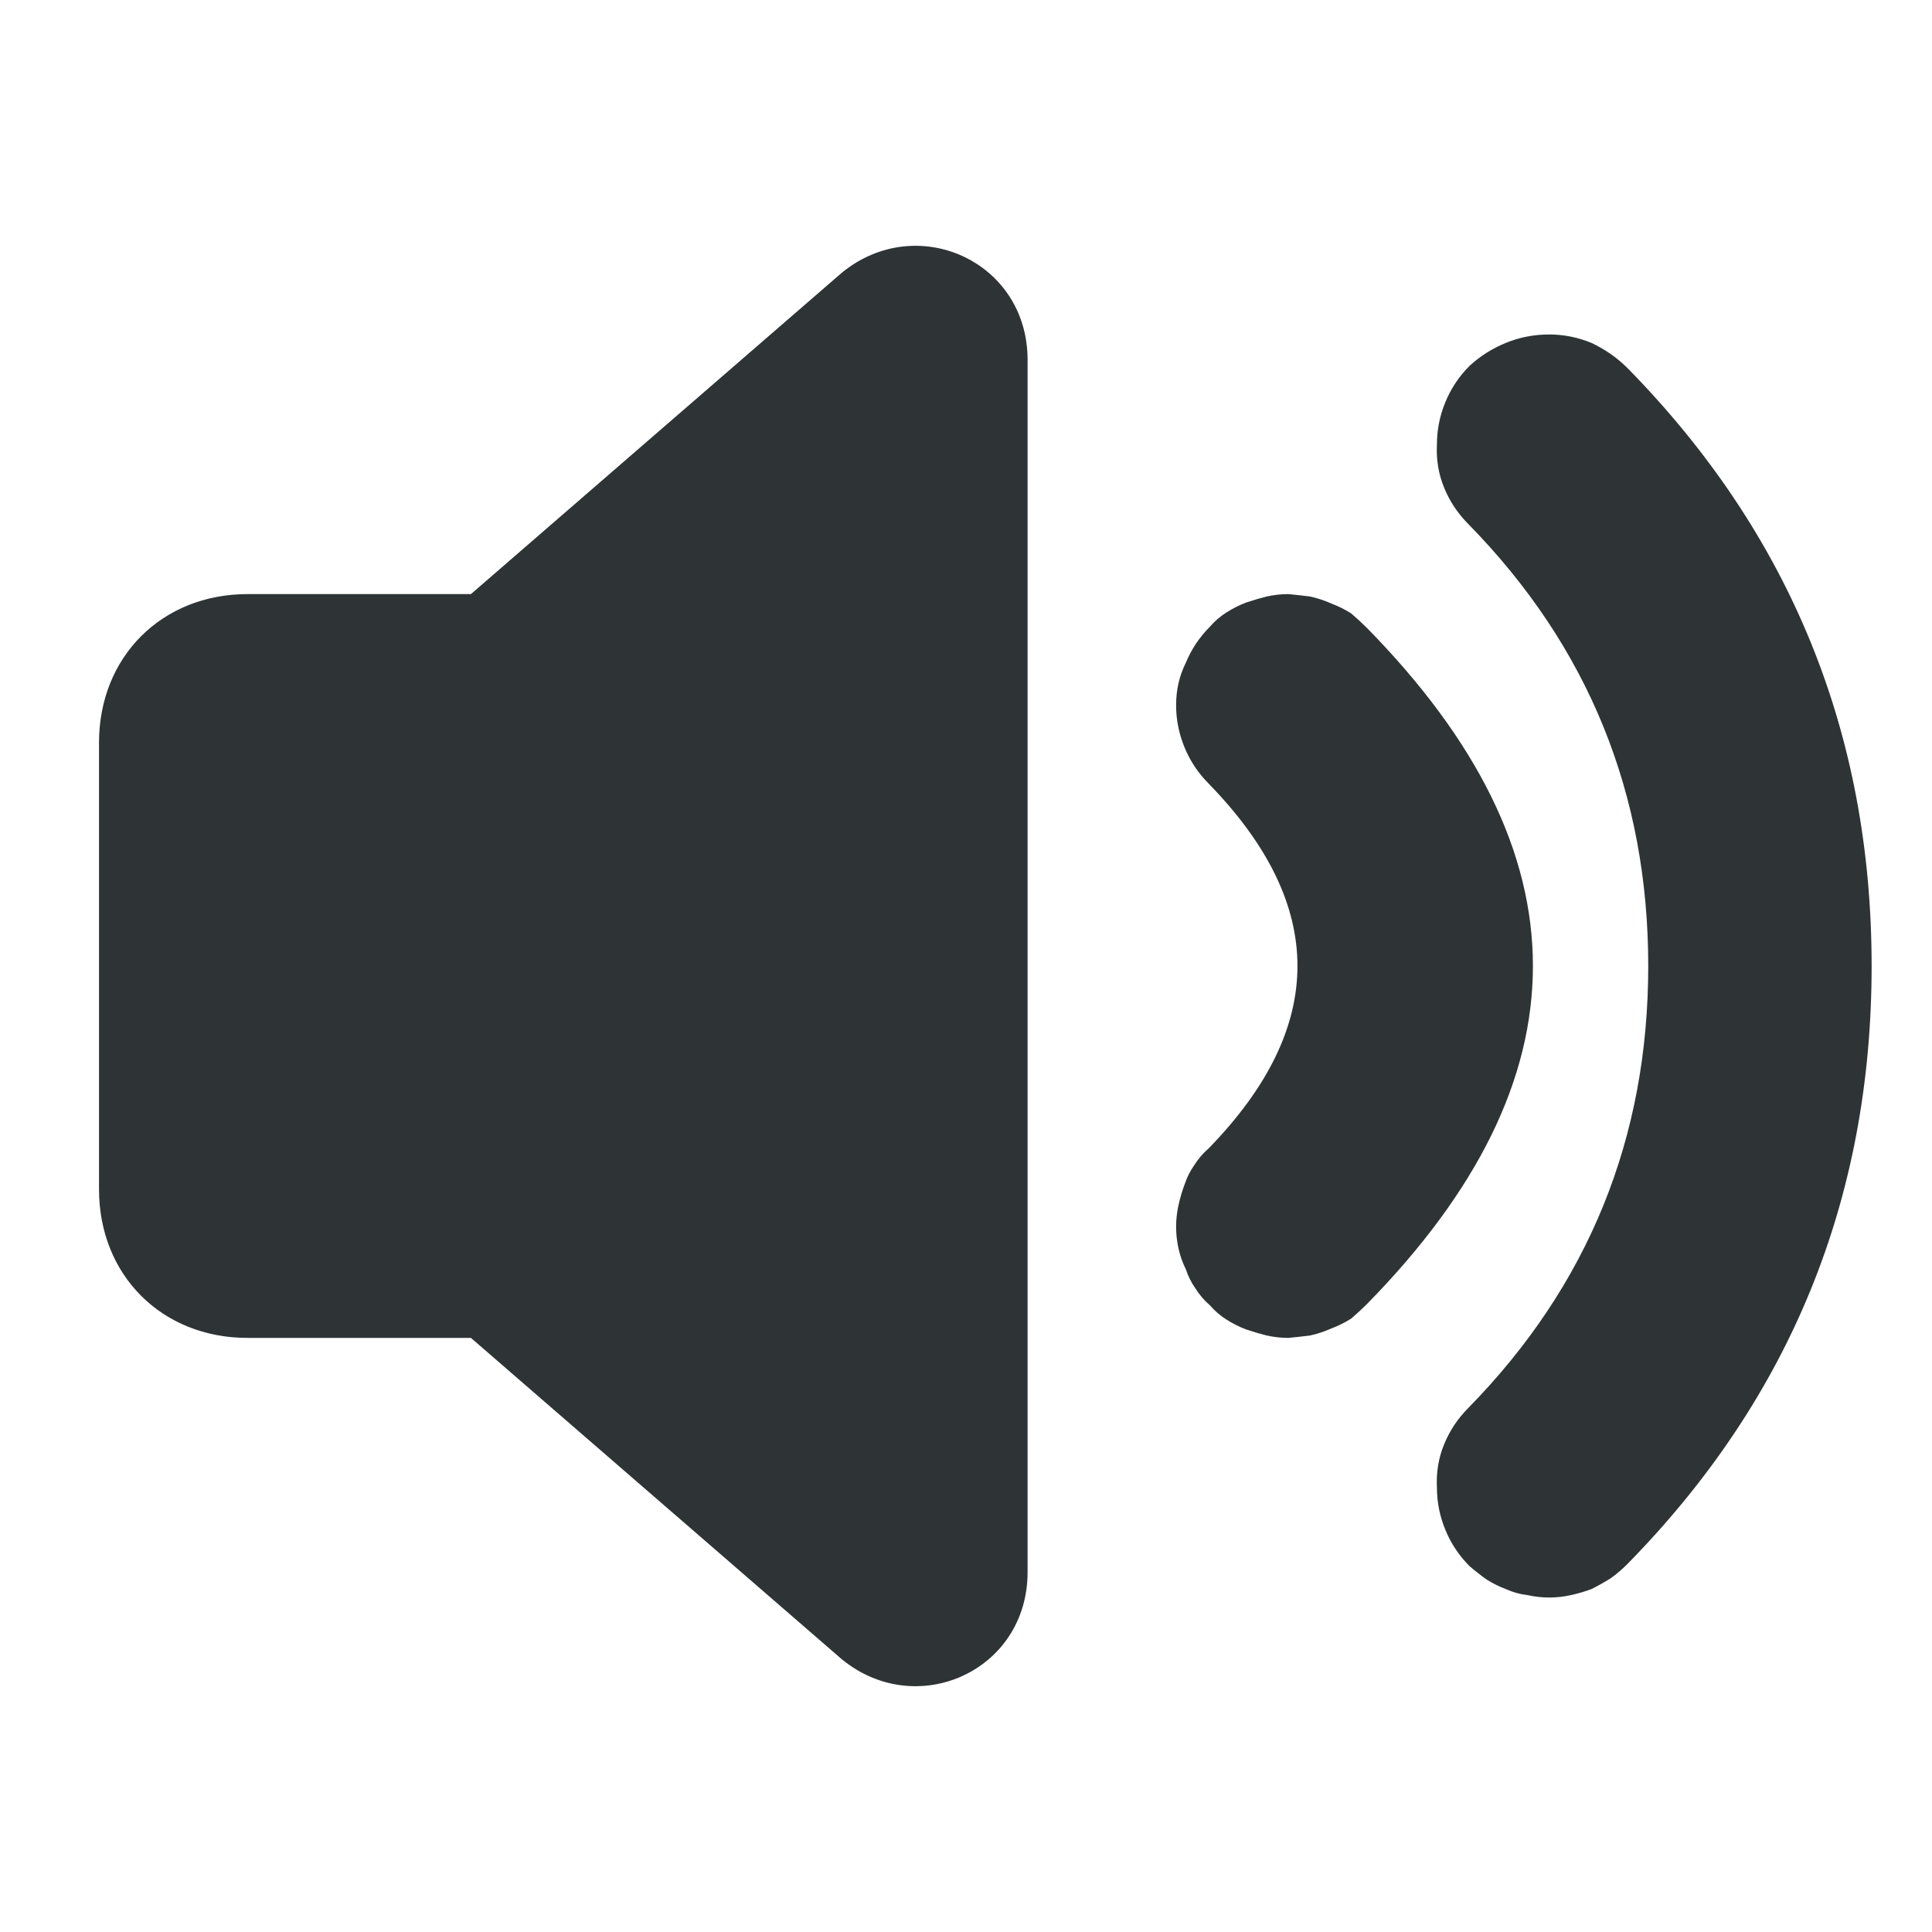
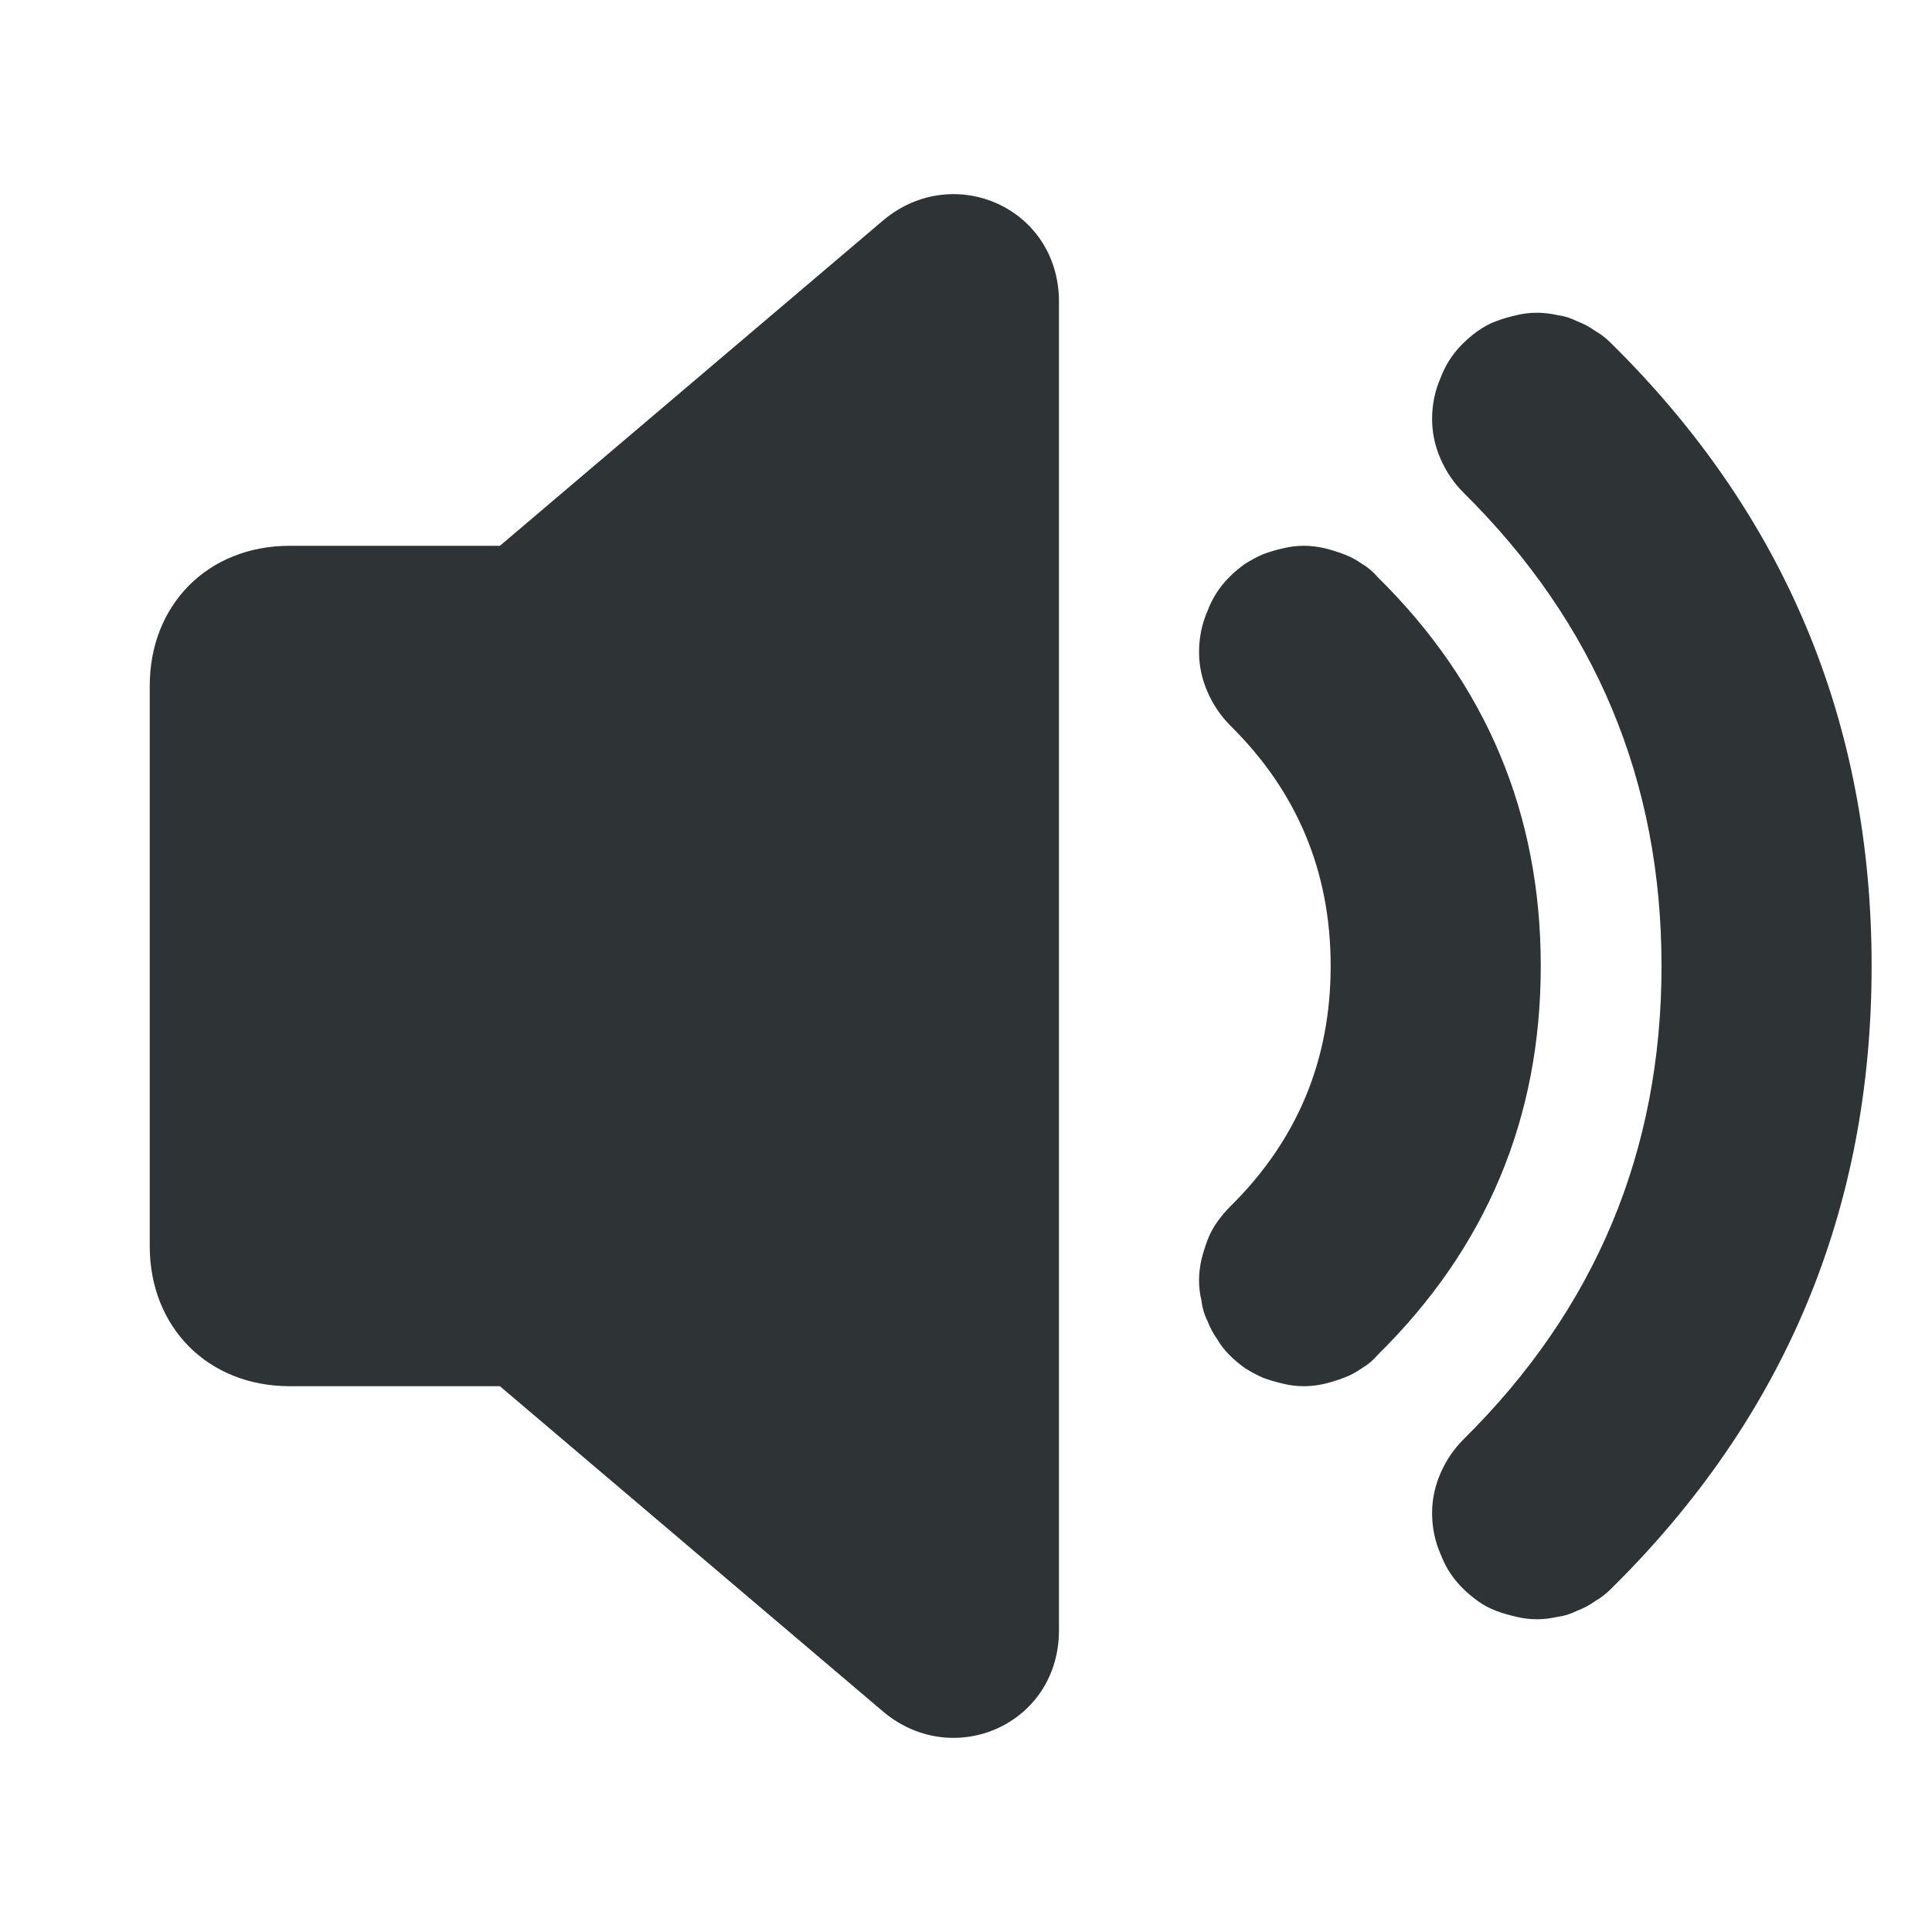
<svg xmlns="http://www.w3.org/2000/svg" width="16" height="16" viewBox="0 0 16 16" fill="#2e3436">
-   <path fill-rule="evenodd" d="M2.05 4.92C1.34 4.92 0.82 5.44 0.82 6.15L0.82 9.85C0.82 10.56 1.34 11.08 2.05 11.08L3.9 11.08L6.97 13.74C7.59 14.25 8.51 13.84 8.51 13.02L8.51 2.98C8.51 2.16 7.59 1.75 6.97 2.26L3.9 4.92L2.05 4.92ZM15.5 8Q15.5 5.11 13.48 3.05Q13.35 2.92 13.18 2.84Q13.01 2.77 12.83 2.77Q12.64 2.77 12.47 2.84Q12.3 2.91 12.17 3.03Q12.04 3.16 11.97 3.33Q11.9 3.5 11.9 3.68Q11.89 3.87 11.96 4.04Q12.03 4.21 12.16 4.34Q13.65 5.86 13.65 8Q13.65 10.14 12.16 11.66Q12.03 11.79 11.96 11.96Q11.89 12.13 11.9 12.32Q11.9 12.5 11.97 12.67Q12.04 12.84 12.17 12.97Q12.24 13.03 12.31 13.08Q12.39 13.13 12.47 13.16Q12.56 13.2 12.65 13.21Q12.74 13.23 12.83 13.23Q12.92 13.23 13.01 13.21Q13.1 13.19 13.18 13.16Q13.26 13.12 13.34 13.07Q13.41 13.02 13.48 12.95Q15.5 10.89 15.5 8ZM11.32 5.2Q14.07 8 11.32 10.8Q11.26 10.86 11.19 10.92Q11.11 10.97 11.03 11Q10.94 11.04 10.85 11.06Q10.77 11.07 10.67 11.08Q10.58 11.08 10.49 11.06Q10.41 11.04 10.32 11.01Q10.24 10.98 10.16 10.93Q10.08 10.88 10.02 10.81Q9.95 10.75 9.9 10.67Q9.85 10.6 9.82 10.51Q9.78 10.43 9.76 10.34Q9.74 10.25 9.74 10.16Q9.74 10.07 9.76 9.98Q9.78 9.89 9.81 9.81Q9.84 9.72 9.89 9.65Q9.94 9.57 10.01 9.51Q11.48 8 10.01 6.49Q9.88 6.36 9.81 6.19Q9.74 6.02 9.74 5.84Q9.74 5.65 9.82 5.49Q9.89 5.32 10.02 5.19Q10.08 5.12 10.16 5.07Q10.24 5.02 10.32 4.99Q10.41 4.96 10.49 4.94Q10.58 4.92 10.67 4.92Q10.77 4.93 10.85 4.94Q10.94 4.96 11.03 5Q11.11 5.03 11.19 5.08Q11.26 5.14 11.32 5.2Z" />
+   <path fill-rule="evenodd" d="M2.4 4.52C1.72 4.52 1.24 5.01 1.24 5.68L1.24 10.32C1.24 10.99 1.72 11.48 2.4 11.48L4.14 11.48L7.32 14.18C7.9 14.66 8.77 14.28 8.77 13.5L8.77 2.5C8.77 1.72 7.9 1.34 7.32 1.82L4.14 4.52L2.4 4.52ZM15.5 8Q15.5 4.97 13.34 2.84Q13.28 2.78 13.21 2.74Q13.14 2.69 13.06 2.66Q12.98 2.62 12.9 2.61Q12.81 2.59 12.73 2.59Q12.64 2.59 12.56 2.61Q12.47 2.63 12.39 2.66Q12.31 2.69 12.24 2.74Q12.17 2.79 12.11 2.85Q11.99 2.97 11.93 3.13Q11.86 3.29 11.86 3.47Q11.86 3.64 11.93 3.8Q12 3.96 12.12 4.08Q13.76 5.7 13.76 8Q13.76 10.3 12.12 11.92Q12 12.04 11.93 12.2Q11.86 12.36 11.86 12.53Q11.86 12.71 11.93 12.87Q11.99 13.03 12.11 13.15Q12.17 13.21 12.24 13.26Q12.31 13.31 12.39 13.34Q12.47 13.37 12.56 13.39Q12.64 13.41 12.73 13.41Q12.81 13.41 12.9 13.39Q12.98 13.38 13.06 13.34Q13.14 13.31 13.21 13.26Q13.28 13.22 13.34 13.16Q15.5 11.03 15.5 8ZM11.41 4.78Q12.76 6.11 12.76 8Q12.76 9.89 11.41 11.22Q11.35 11.29 11.28 11.33Q11.21 11.38 11.13 11.41Q11.05 11.44 10.97 11.46Q10.88 11.48 10.8 11.48Q10.71 11.48 10.63 11.46Q10.54 11.44 10.46 11.41Q10.39 11.38 10.31 11.33Q10.24 11.28 10.18 11.22Q10.12 11.16 10.08 11.09Q10.03 11.02 10 10.94Q9.96 10.86 9.95 10.77Q9.93 10.69 9.93 10.6Q9.93 10.52 9.95 10.43Q9.97 10.35 10 10.27Q10.03 10.19 10.08 10.12Q10.13 10.05 10.19 9.99Q11.02 9.17 11.02 8Q11.02 6.83 10.19 6.01Q10.07 5.89 10 5.73Q9.93 5.57 9.93 5.4Q9.93 5.22 10 5.06Q10.06 4.9 10.18 4.78Q10.24 4.72 10.31 4.67Q10.39 4.62 10.46 4.59Q10.54 4.56 10.63 4.54Q10.71 4.52 10.8 4.52Q10.88 4.52 10.97 4.54Q11.05 4.56 11.13 4.59Q11.21 4.62 11.28 4.67Q11.35 4.71 11.41 4.78Z" />
</svg>
